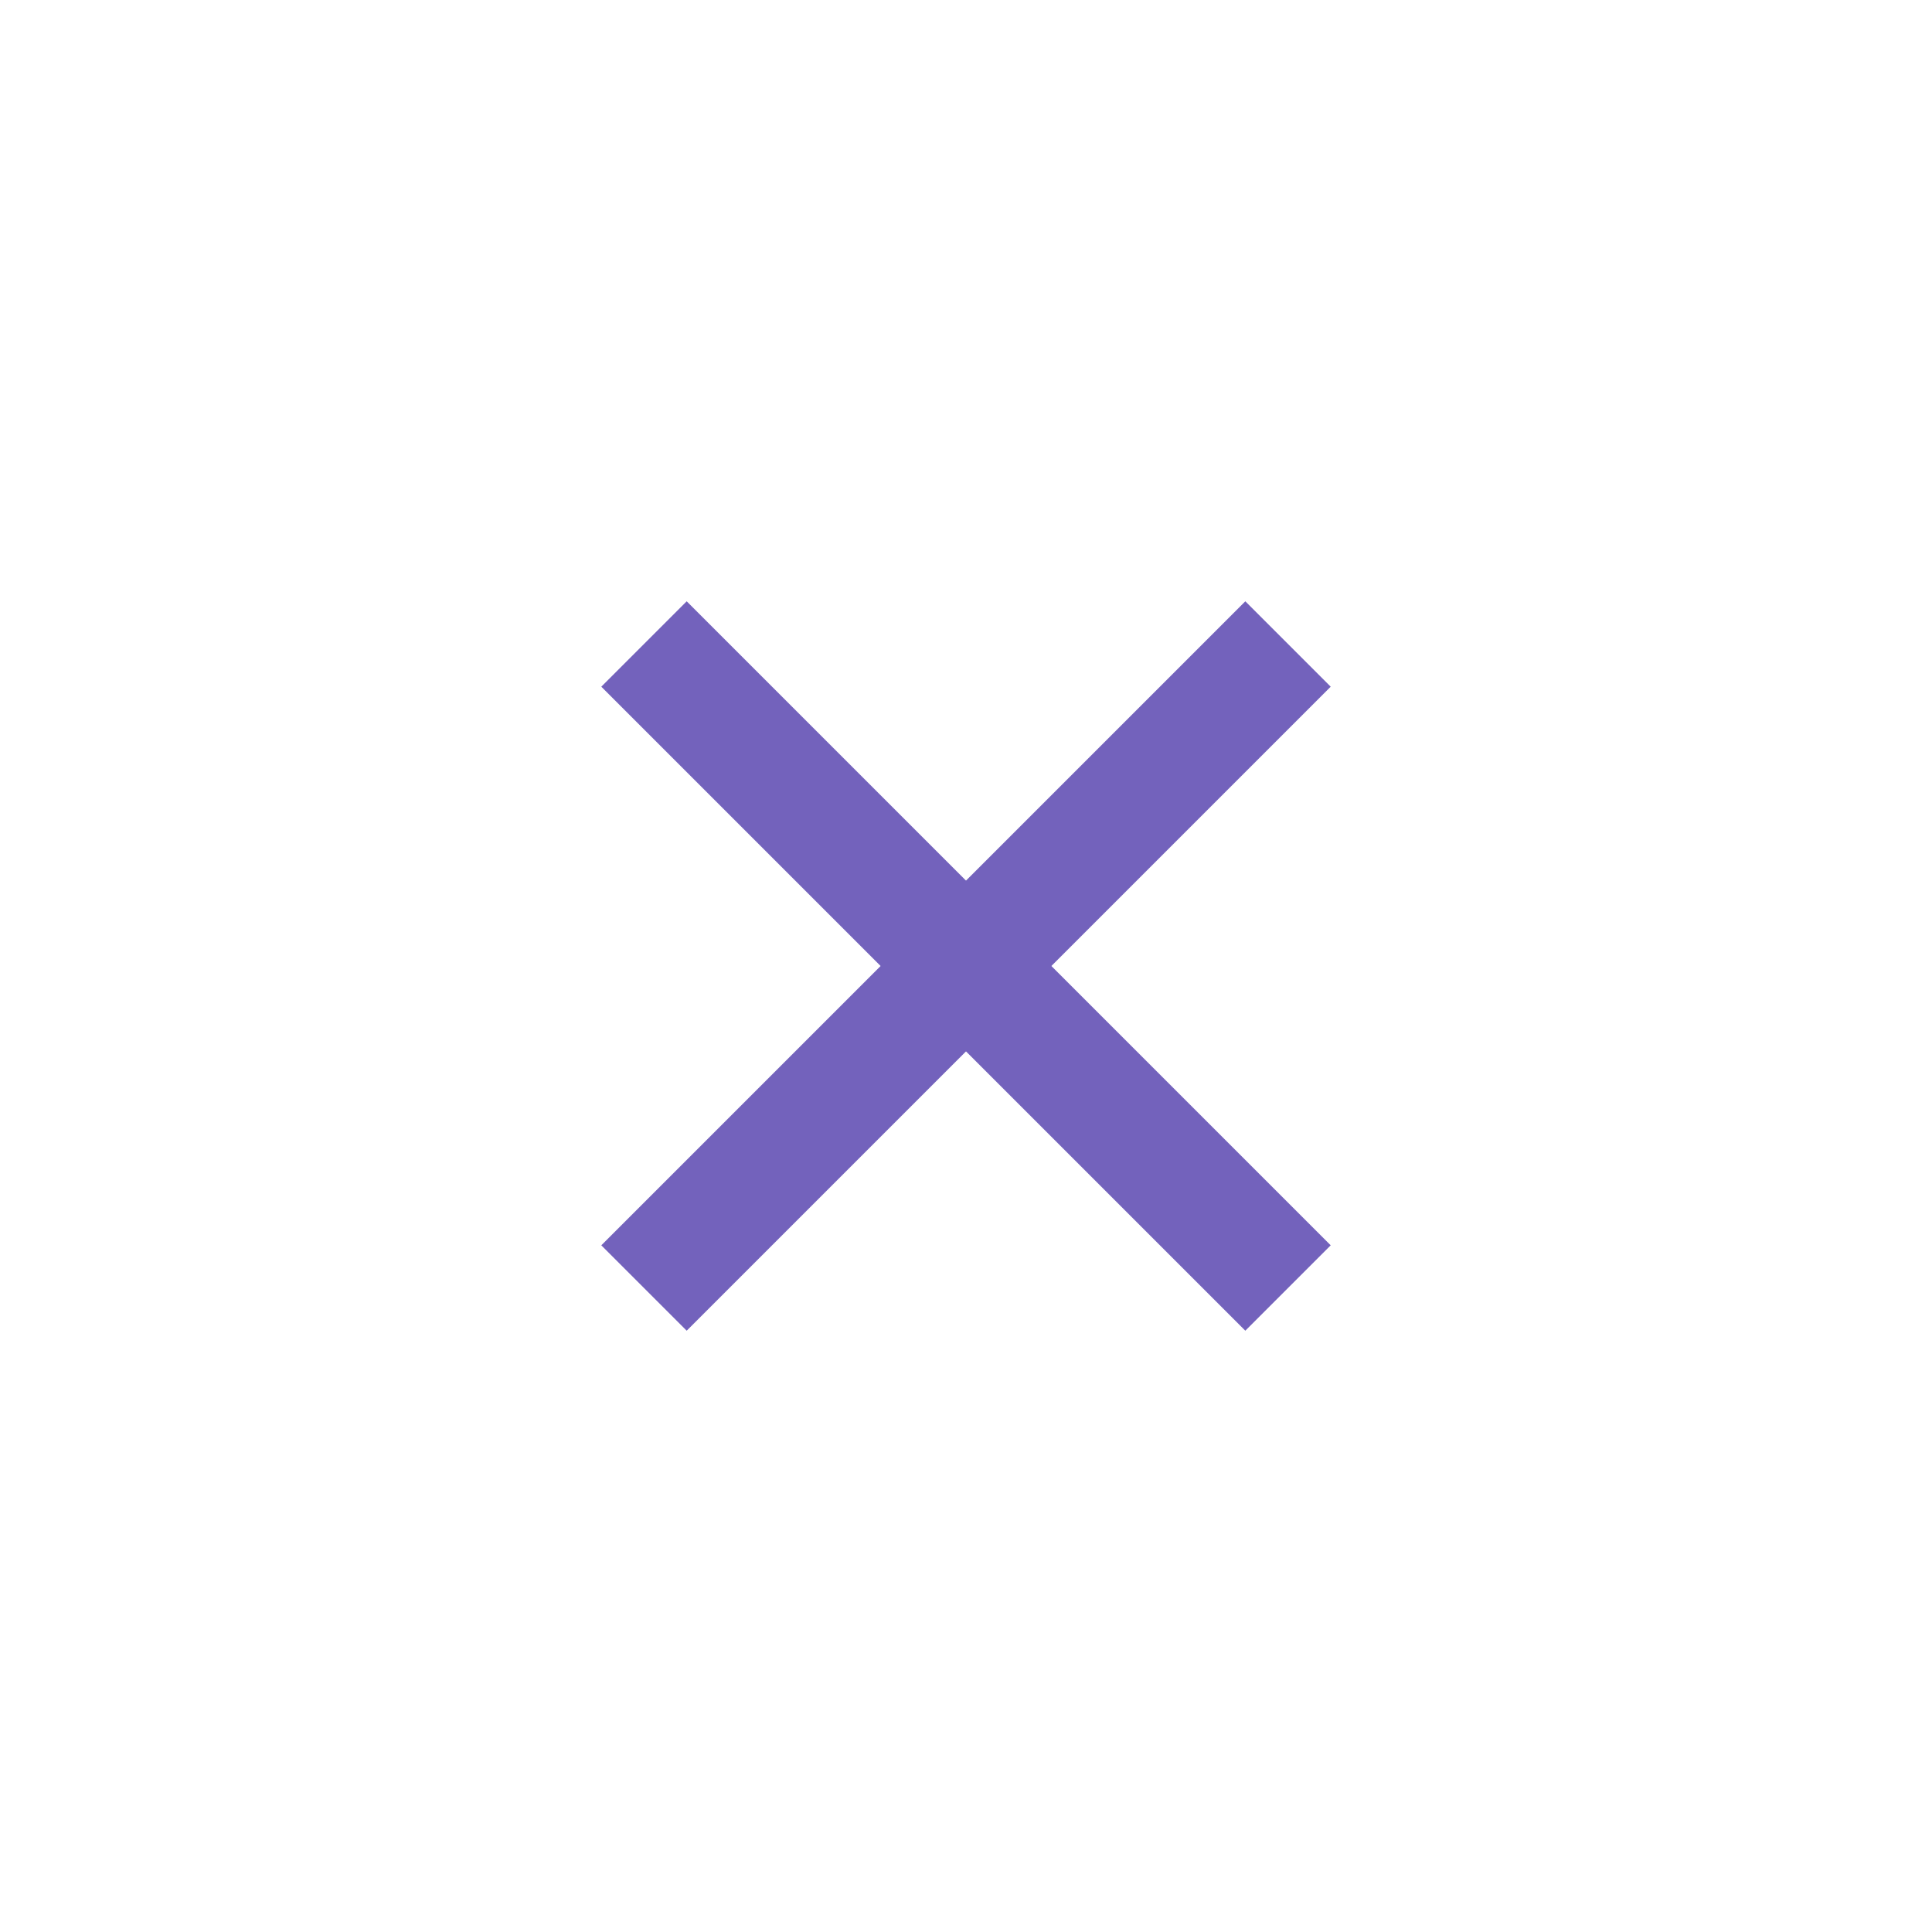
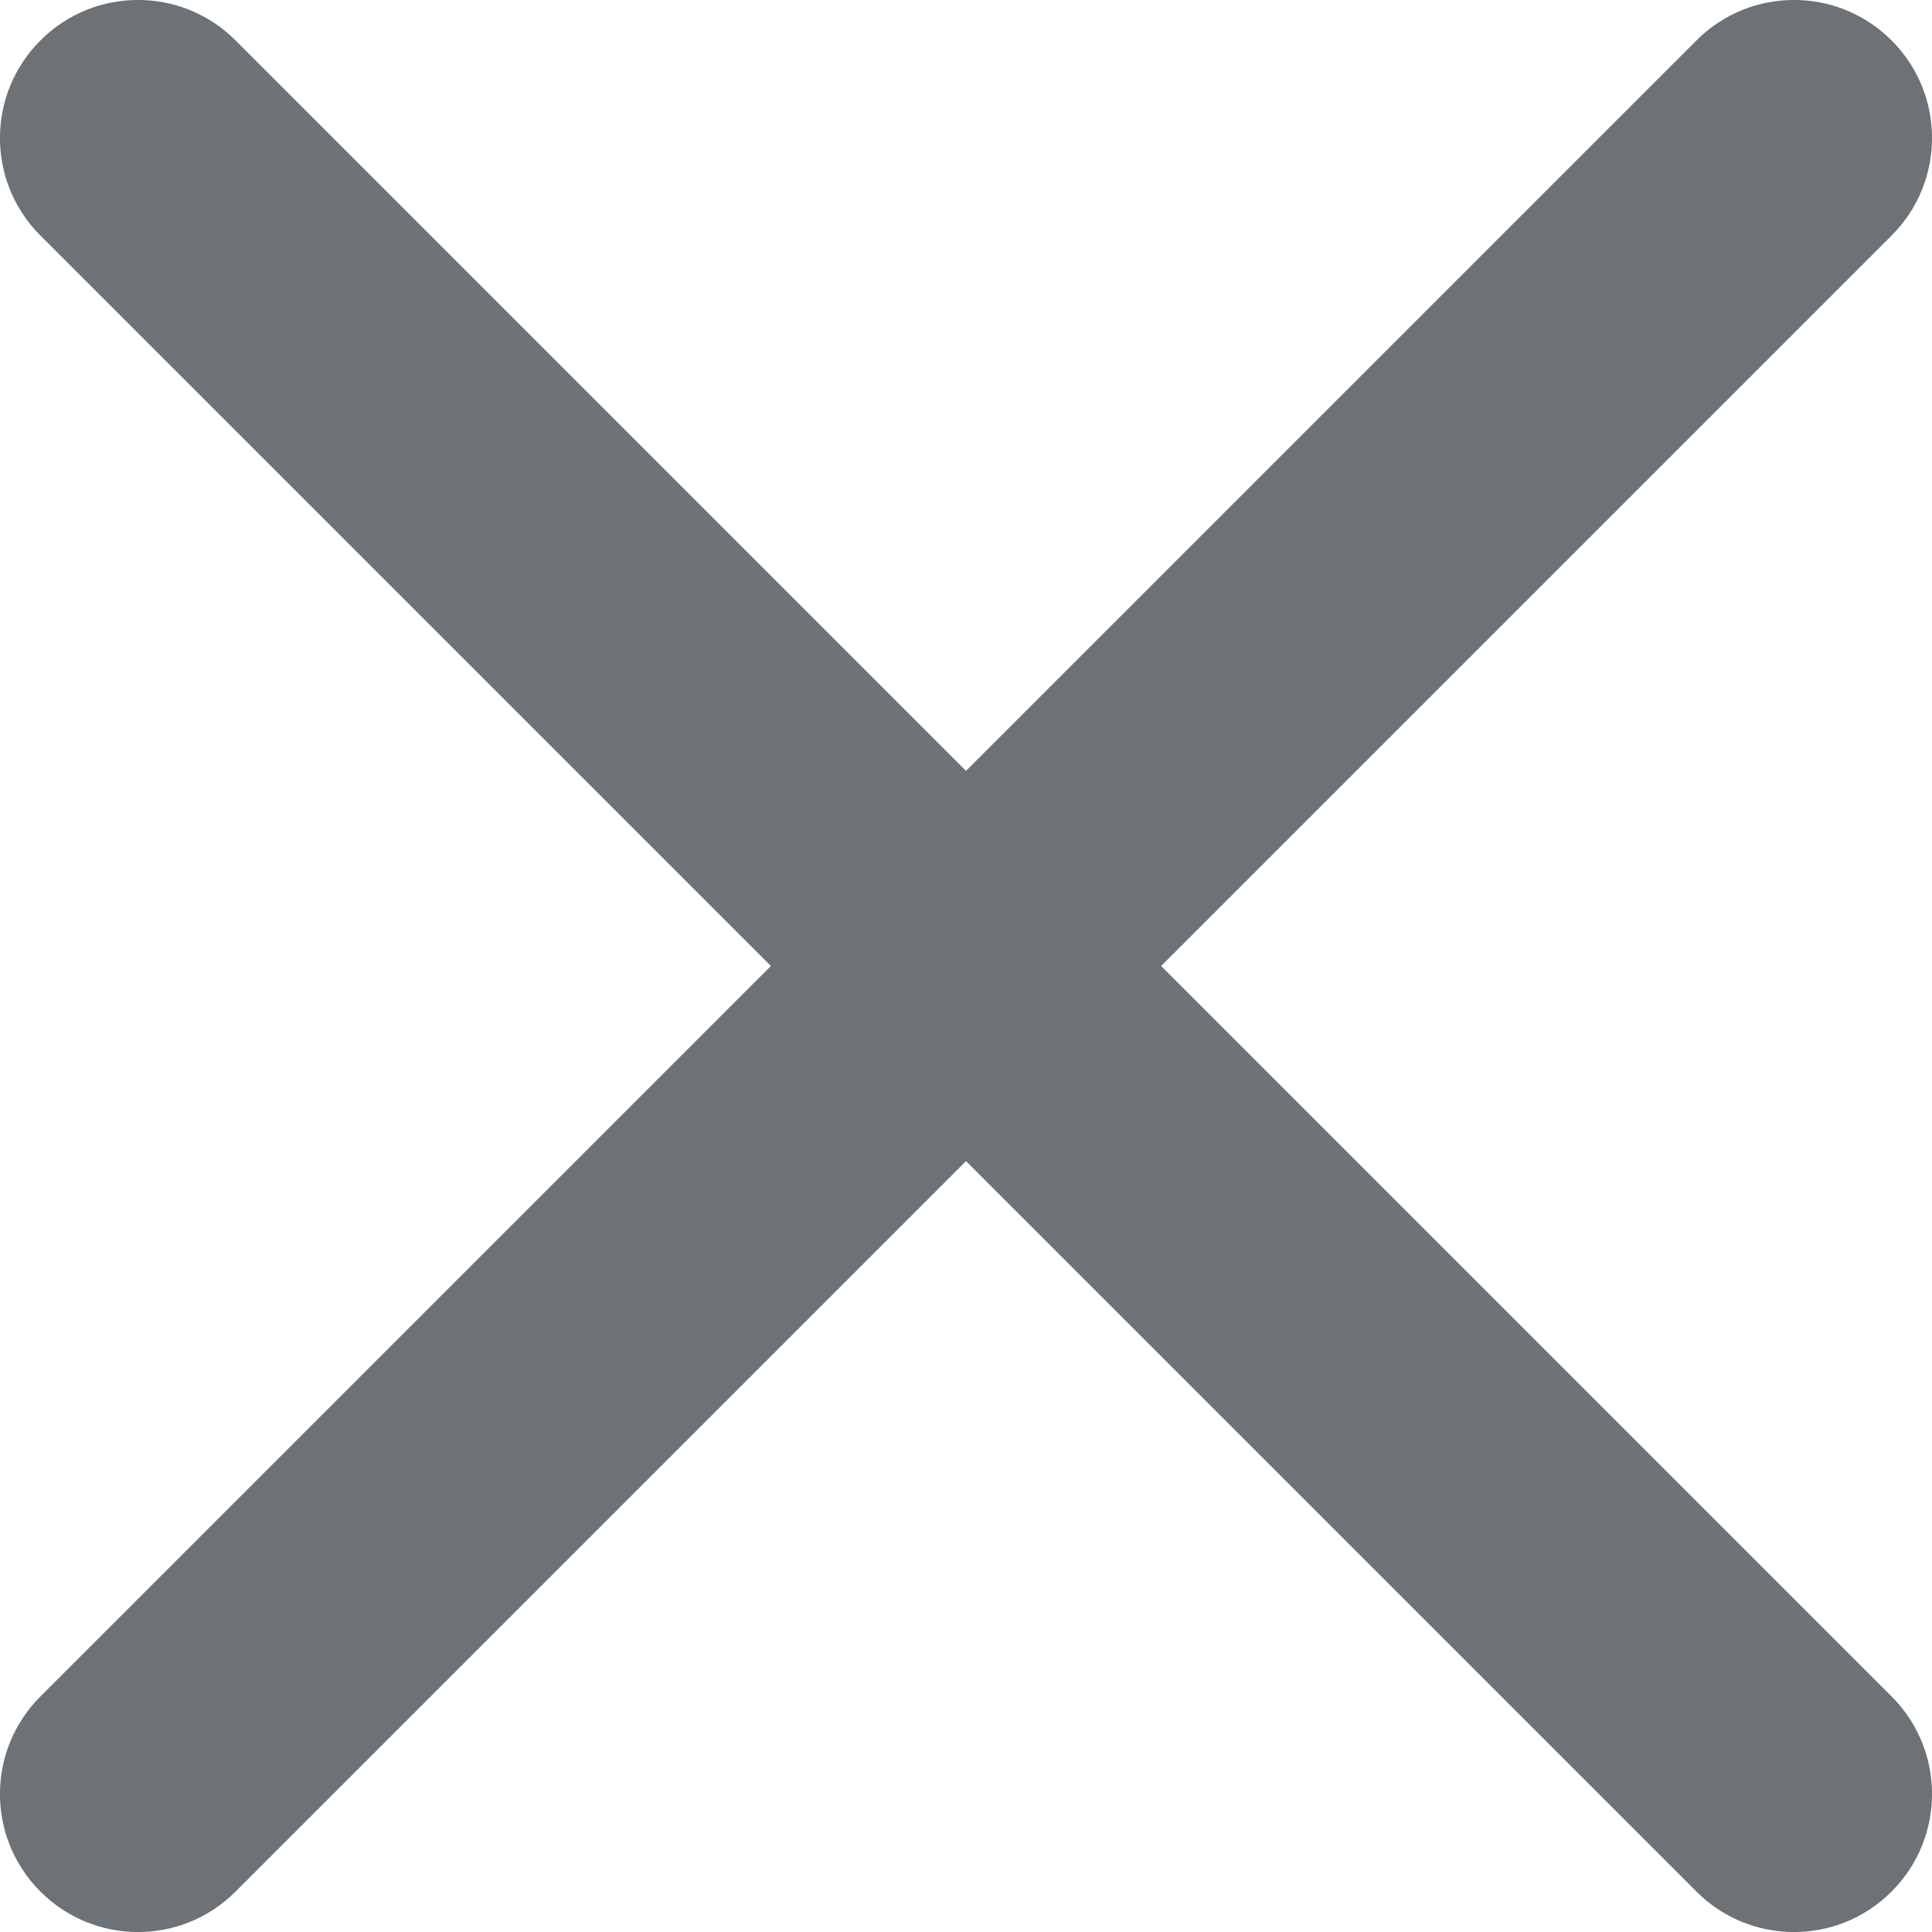
- <svg xmlns="http://www.w3.org/2000/svg" width="24" height="24" viewBox="0 0 24 24" fill="none">
-   <path d="M8 8L16 16" stroke="#7362BC" stroke-width="1.5" stroke-cap="round" stroke-join="round" />
-   <path d="M16 8L8 16" stroke="#7362BC" stroke-width="1.5" stroke-cap="round" stroke-join="round" />
+ <svg xmlns="http://www.w3.org/2000/svg" width="14" height="14" viewBox="0 0 14 14" fill="none">
+   <path fill-rule="evenodd" clip-rule="evenodd" d="M0.293 0.293C0.683 -0.098 1.317 -0.098 1.707 0.293L7 5.586L12.293 0.293C12.683 -0.098 13.317 -0.098 13.707 0.293C14.098 0.683 14.098 1.317 13.707 1.707L8.414 7L13.707 12.293C14.098 12.683 14.098 13.317 13.707 13.707C13.317 14.098 12.683 14.098 12.293 13.707L7 8.414L1.707 13.707C1.317 14.098 0.683 14.098 0.293 13.707C-0.098 13.317 -0.098 12.683 0.293 12.293L5.586 7L0.293 1.707C-0.098 1.317 -0.098 0.683 0.293 0.293Z" fill="#6C7275" />
</svg>
